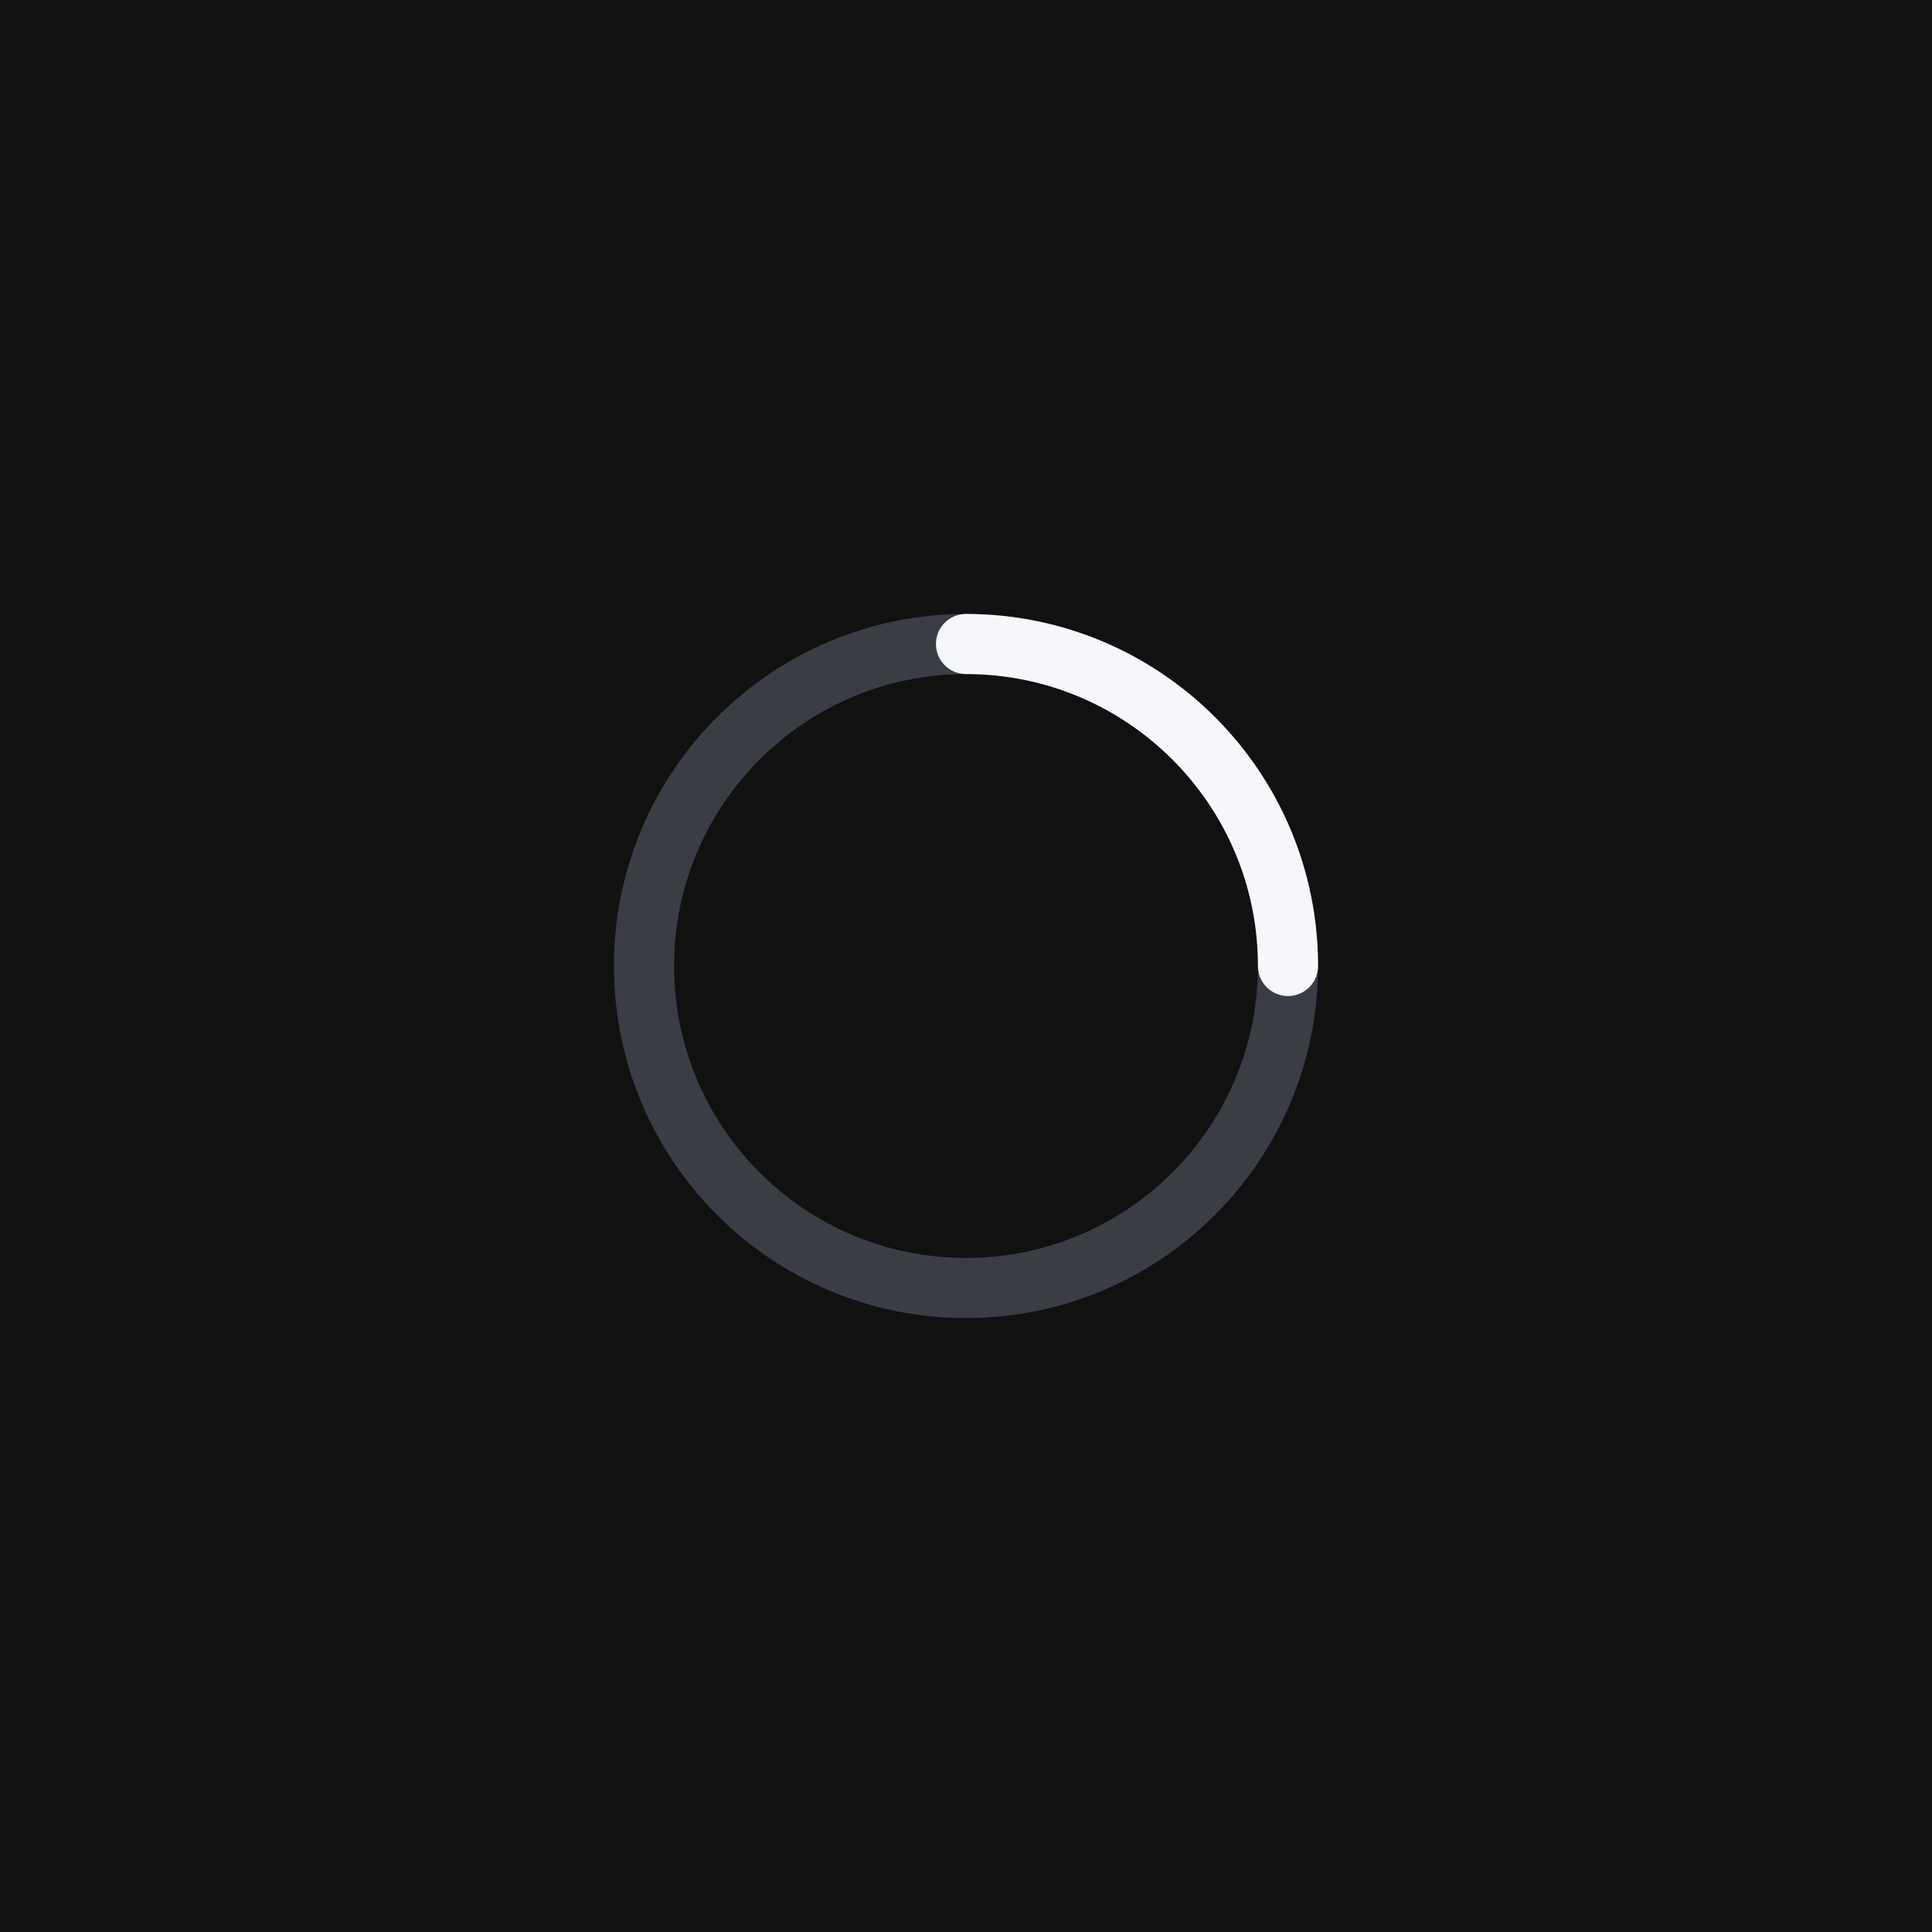
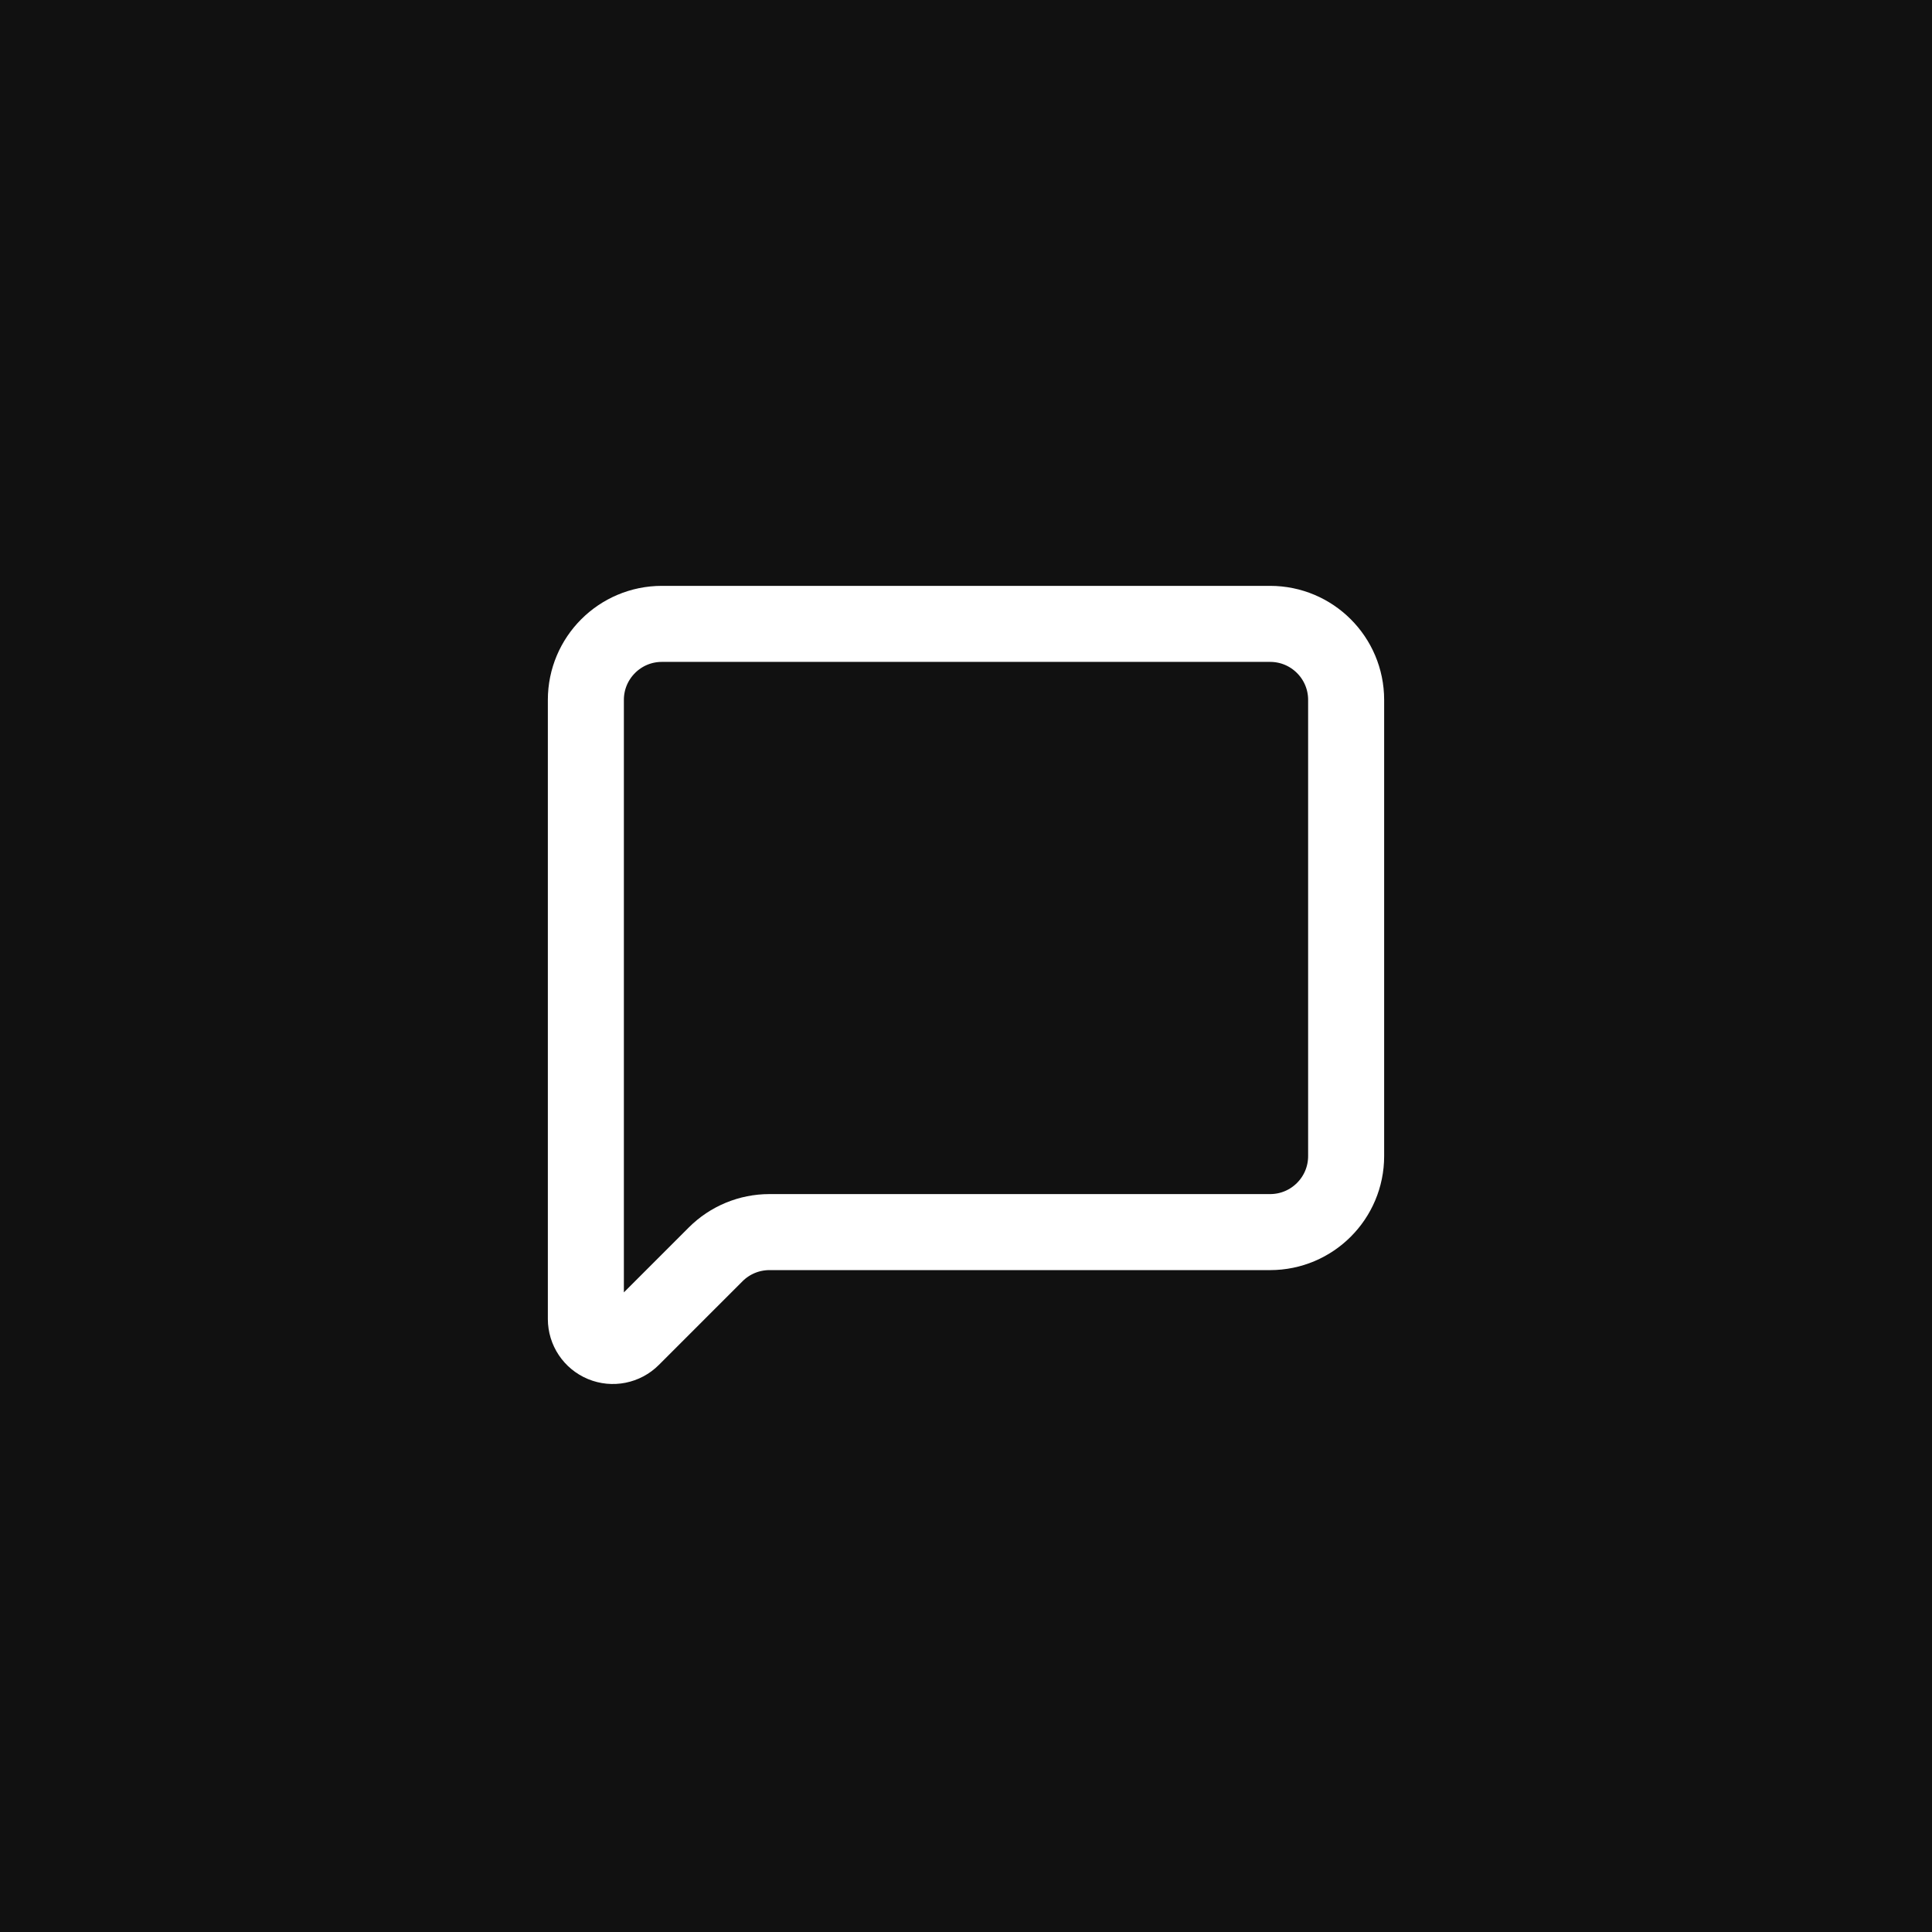
<svg xmlns="http://www.w3.org/2000/svg" width="144" height="144" viewBox="0 0 144 144">
  <rect width="144" height="144" fill="#111111" />
-   <g transform="translate(40 40) scale(3.2)" fill="none" stroke="#F5F7FB" stroke-width="1.40" stroke-linecap="round" stroke-linejoin="round">
-     <circle cx="10" cy="10" r="7.5" stroke="#3A3D44" />
-     <path d="M10 2.5a7.5 7.5 0 0 1 7.5 7.5" />
+   <g transform="translate(38 38) scale(2.833333)" fill="none" stroke="#FFFFFF" color="#FFFFFF" stroke-width="2" stroke-linecap="round" stroke-linejoin="round">
+     <path d="M22 17a2 2 0 0 1-2 2H6.828a2 2 0 0 0-1.414.586l-2.202 2.202A.71.71 0 0 1 2 21.286V5a2 2 0 0 1 2-2h16a2 2 0 0 1 2 2z" />
  </g>
</svg>
